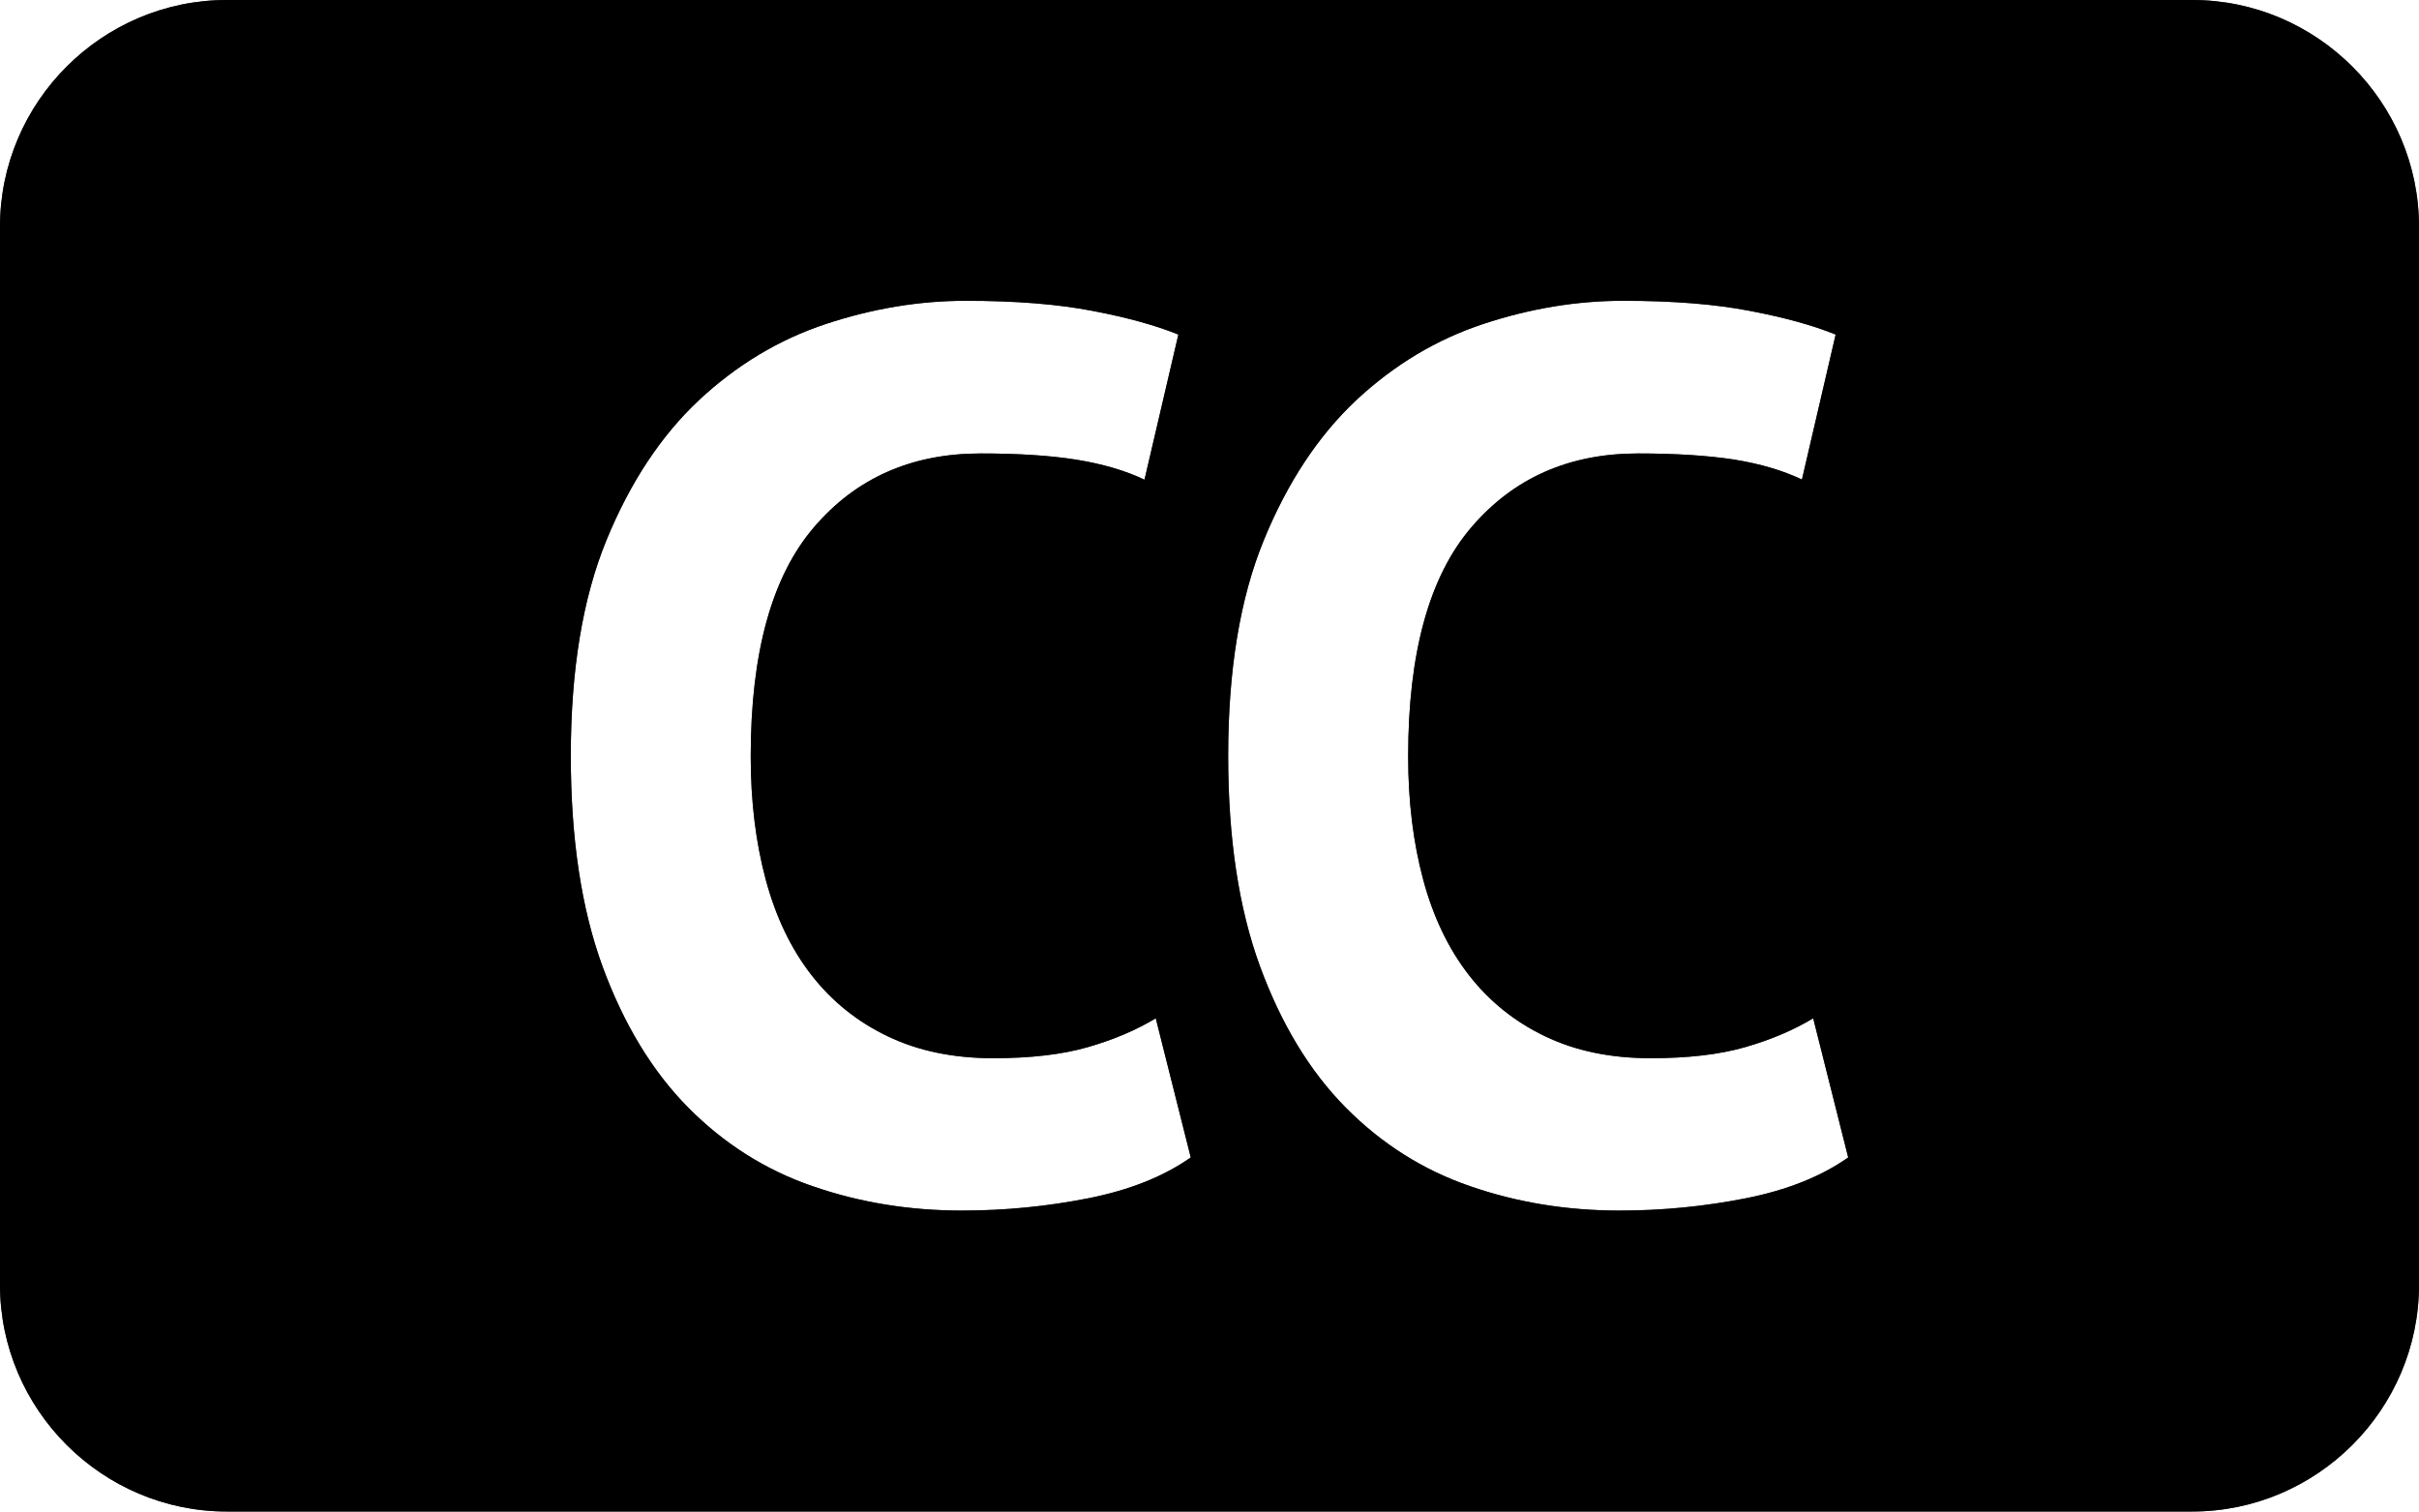
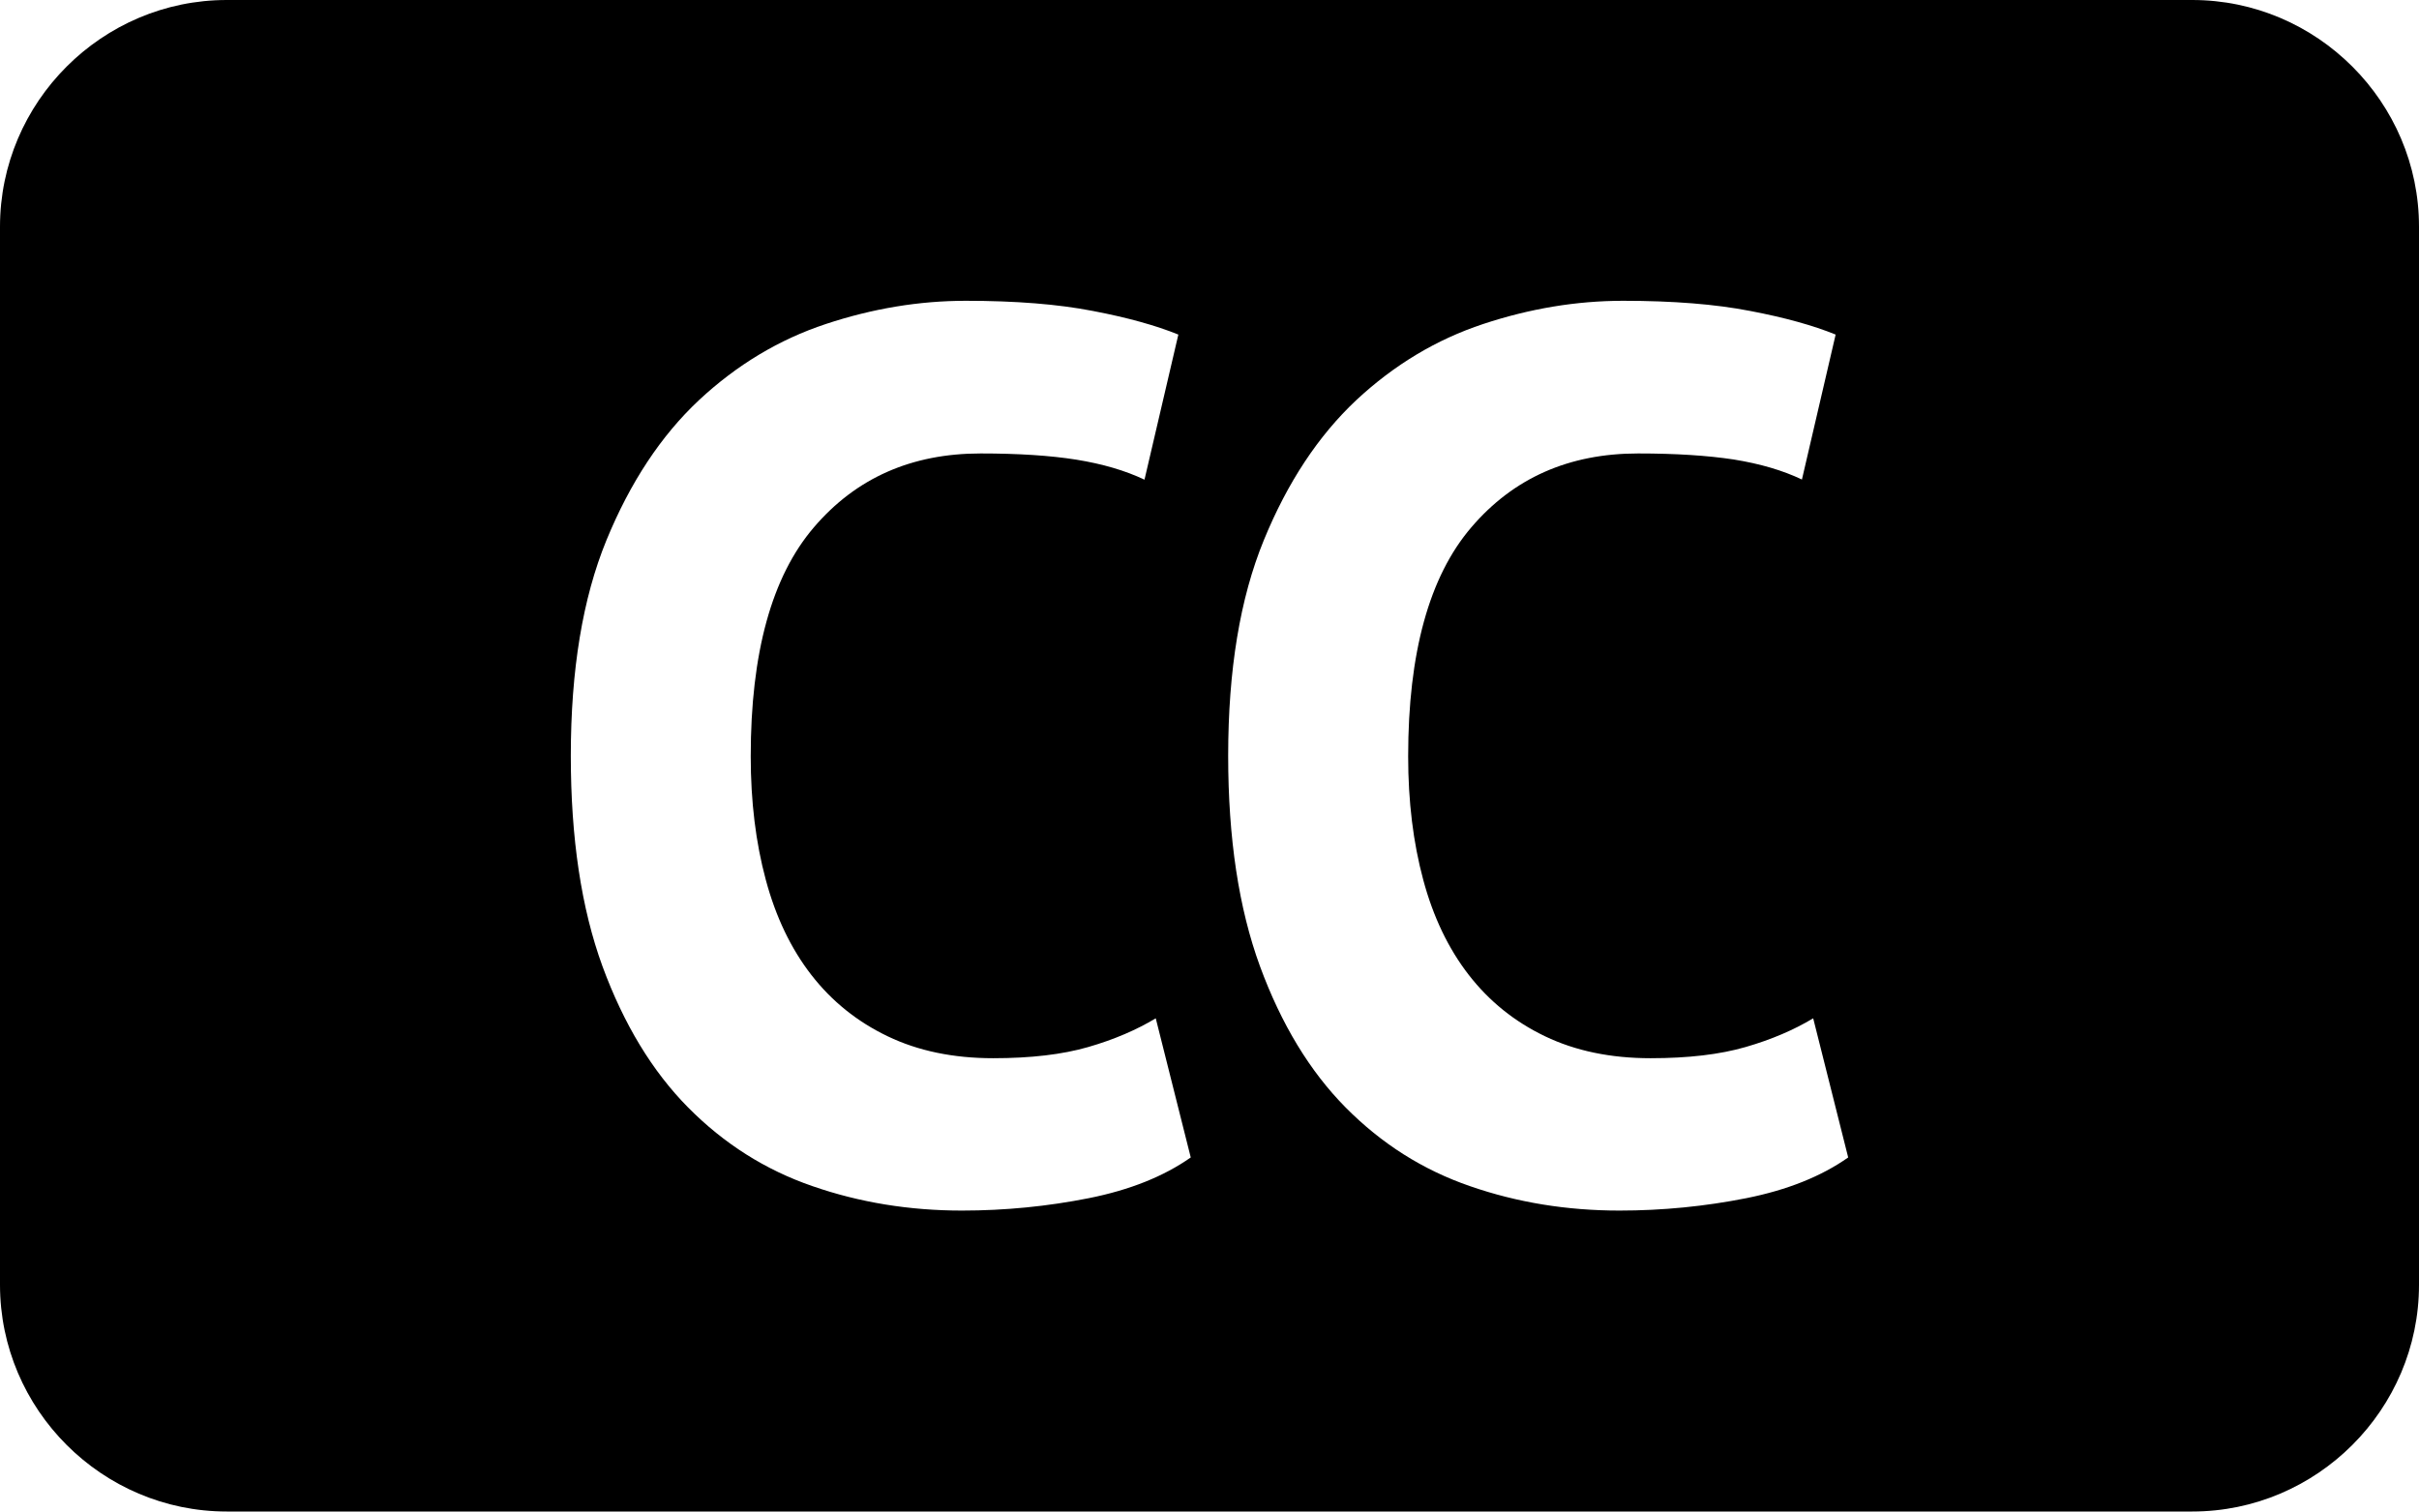
<svg xmlns="http://www.w3.org/2000/svg" version="1.0" id="Layer_1" x="0px" y="0px" width="32px" height="20px" viewBox="0 0 32 20" enable-background="new 0 0 32 20" xml:space="preserve">
-   <path fill="#454545" d="M29,0H3C1.35,0,0,1.35,0,3v14c0,1.65,1.35,3,3,3h26c1.65,0,3-1.35,3-3V3C32,1.35,30.65,0,29,0z M14.403,15.854c-0.545,0.108-1.104,0.164-1.678,0.164c-0.694,0-1.354-0.107-1.976-0.323c-0.623-0.214-1.172-0.562-1.646-1.041 s-0.852-1.103-1.133-1.868C7.69,12.02,7.551,11.091,7.551,10c0-1.134,0.157-2.085,0.471-2.851c0.315-0.768,0.723-1.384,1.224-1.854  c0.502-0.468,1.062-0.804,1.679-1.008c0.616-0.204,1.233-0.307,1.852-0.307c0.66,0,1.22,0.045,1.678,0.134  c0.457,0.087,0.835,0.192,1.133,0.313L15.14,6.347c-0.254-0.121-0.555-0.209-0.902-0.265C13.891,6.027,13.47,6,12.973,6 c-0.915,0-1.649,0.325-2.206,0.977c-0.558,0.651-0.836,1.663-0.836,3.031c0,0.598,0.067,1.142,0.199,1.632  c0.132,0.493,0.334,0.913,0.603,1.26c0.271,0.349,0.607,0.619,1.01,0.812c0.402,0.193,0.867,0.29,1.396,0.29  c0.496,0,0.915-0.049,1.257-0.148c0.342-0.099,0.639-0.227,0.893-0.38l0.463,1.841C15.398,15.564,14.949,15.745,14.403,15.854z   M23.101,15.854c-0.545,0.108-1.105,0.164-1.678,0.164c-0.694,0-1.354-0.107-1.976-0.323c-0.623-0.214-1.172-0.562-1.646-1.041  s-0.852-1.103-1.133-1.868c-0.281-0.767-0.421-1.695-0.421-2.786c0-1.134,0.157-2.085,0.471-2.851  c0.314-0.768,0.723-1.384,1.223-1.854c0.502-0.468,1.062-0.804,1.68-1.008c0.616-0.204,1.233-0.307,1.851-0.307 c0.661,0,1.221,0.045,1.678,0.134c0.458,0.087,0.836,0.192,1.133,0.313l-0.446,1.918c-0.253-0.121-0.554-0.209-0.901-0.265  C22.588,6.027,22.166,6,21.67,6c-0.915,0-1.649,0.325-2.206,0.977c-0.558,0.651-0.836,1.663-0.836,3.031  c0,0.598,0.067,1.142,0.199,1.632c0.132,0.493,0.334,0.913,0.603,1.26c0.271,0.349,0.606,0.619,1.009,0.812 c0.402,0.193,0.868,0.29,1.396,0.29c0.497,0,0.915-0.049,1.257-0.148c0.342-0.099,0.64-0.227,0.894-0.38l0.463,1.841  C24.096,15.564,23.646,15.745,23.101,15.854z" />
  <path d="M29,0H3C1.35,0,0,1.35,0,3v14c0,1.65,1.35,3,3,3h26c1.65,0,3-1.35,3-3V3C32,1.35,30.65,0,29,0z M14.403,15.854c-0.545,0.108-1.104,0.164-1.678,0.164c-0.694,0-1.354-0.107-1.976-0.323c-0.623-0.214-1.172-0.562-1.646-1.041 s-0.852-1.103-1.133-1.868C7.69,12.02,7.551,11.091,7.551,10c0-1.134,0.157-2.085,0.471-2.851c0.315-0.768,0.723-1.384,1.224-1.854  c0.502-0.468,1.062-0.804,1.679-1.008c0.616-0.204,1.233-0.307,1.852-0.307c0.66,0,1.22,0.045,1.678,0.134  c0.457,0.087,0.835,0.192,1.133,0.313L15.14,6.347c-0.254-0.121-0.555-0.209-0.902-0.265C13.891,6.027,13.47,6,12.973,6 c-0.915,0-1.649,0.325-2.206,0.977c-0.558,0.651-0.836,1.663-0.836,3.031c0,0.598,0.067,1.142,0.199,1.632  c0.132,0.493,0.334,0.913,0.603,1.26c0.271,0.349,0.607,0.619,1.01,0.812c0.402,0.193,0.867,0.29,1.396,0.29  c0.496,0,0.915-0.049,1.257-0.148c0.342-0.099,0.639-0.227,0.893-0.38l0.463,1.841C15.398,15.564,14.949,15.745,14.403,15.854z   M23.101,15.854c-0.545,0.108-1.105,0.164-1.678,0.164c-0.694,0-1.354-0.107-1.976-0.323c-0.623-0.214-1.172-0.562-1.646-1.041  s-0.852-1.103-1.133-1.868c-0.281-0.767-0.421-1.695-0.421-2.786c0-1.134,0.157-2.085,0.471-2.851  c0.314-0.768,0.723-1.384,1.223-1.854c0.502-0.468,1.062-0.804,1.68-1.008c0.616-0.204,1.233-0.307,1.851-0.307 c0.661,0,1.221,0.045,1.678,0.134c0.458,0.087,0.836,0.192,1.133,0.313l-0.446,1.918c-0.253-0.121-0.554-0.209-0.901-0.265  C22.588,6.027,22.166,6,21.67,6c-0.915,0-1.649,0.325-2.206,0.977c-0.558,0.651-0.836,1.663-0.836,3.031  c0,0.598,0.067,1.142,0.199,1.632c0.132,0.493,0.334,0.913,0.603,1.26c0.271,0.349,0.606,0.619,1.009,0.812 c0.402,0.193,0.868,0.29,1.396,0.29c0.497,0,0.915-0.049,1.257-0.148c0.342-0.099,0.64-0.227,0.894-0.38l0.463,1.841  C24.096,15.564,23.646,15.745,23.101,15.854z" />
</svg>
